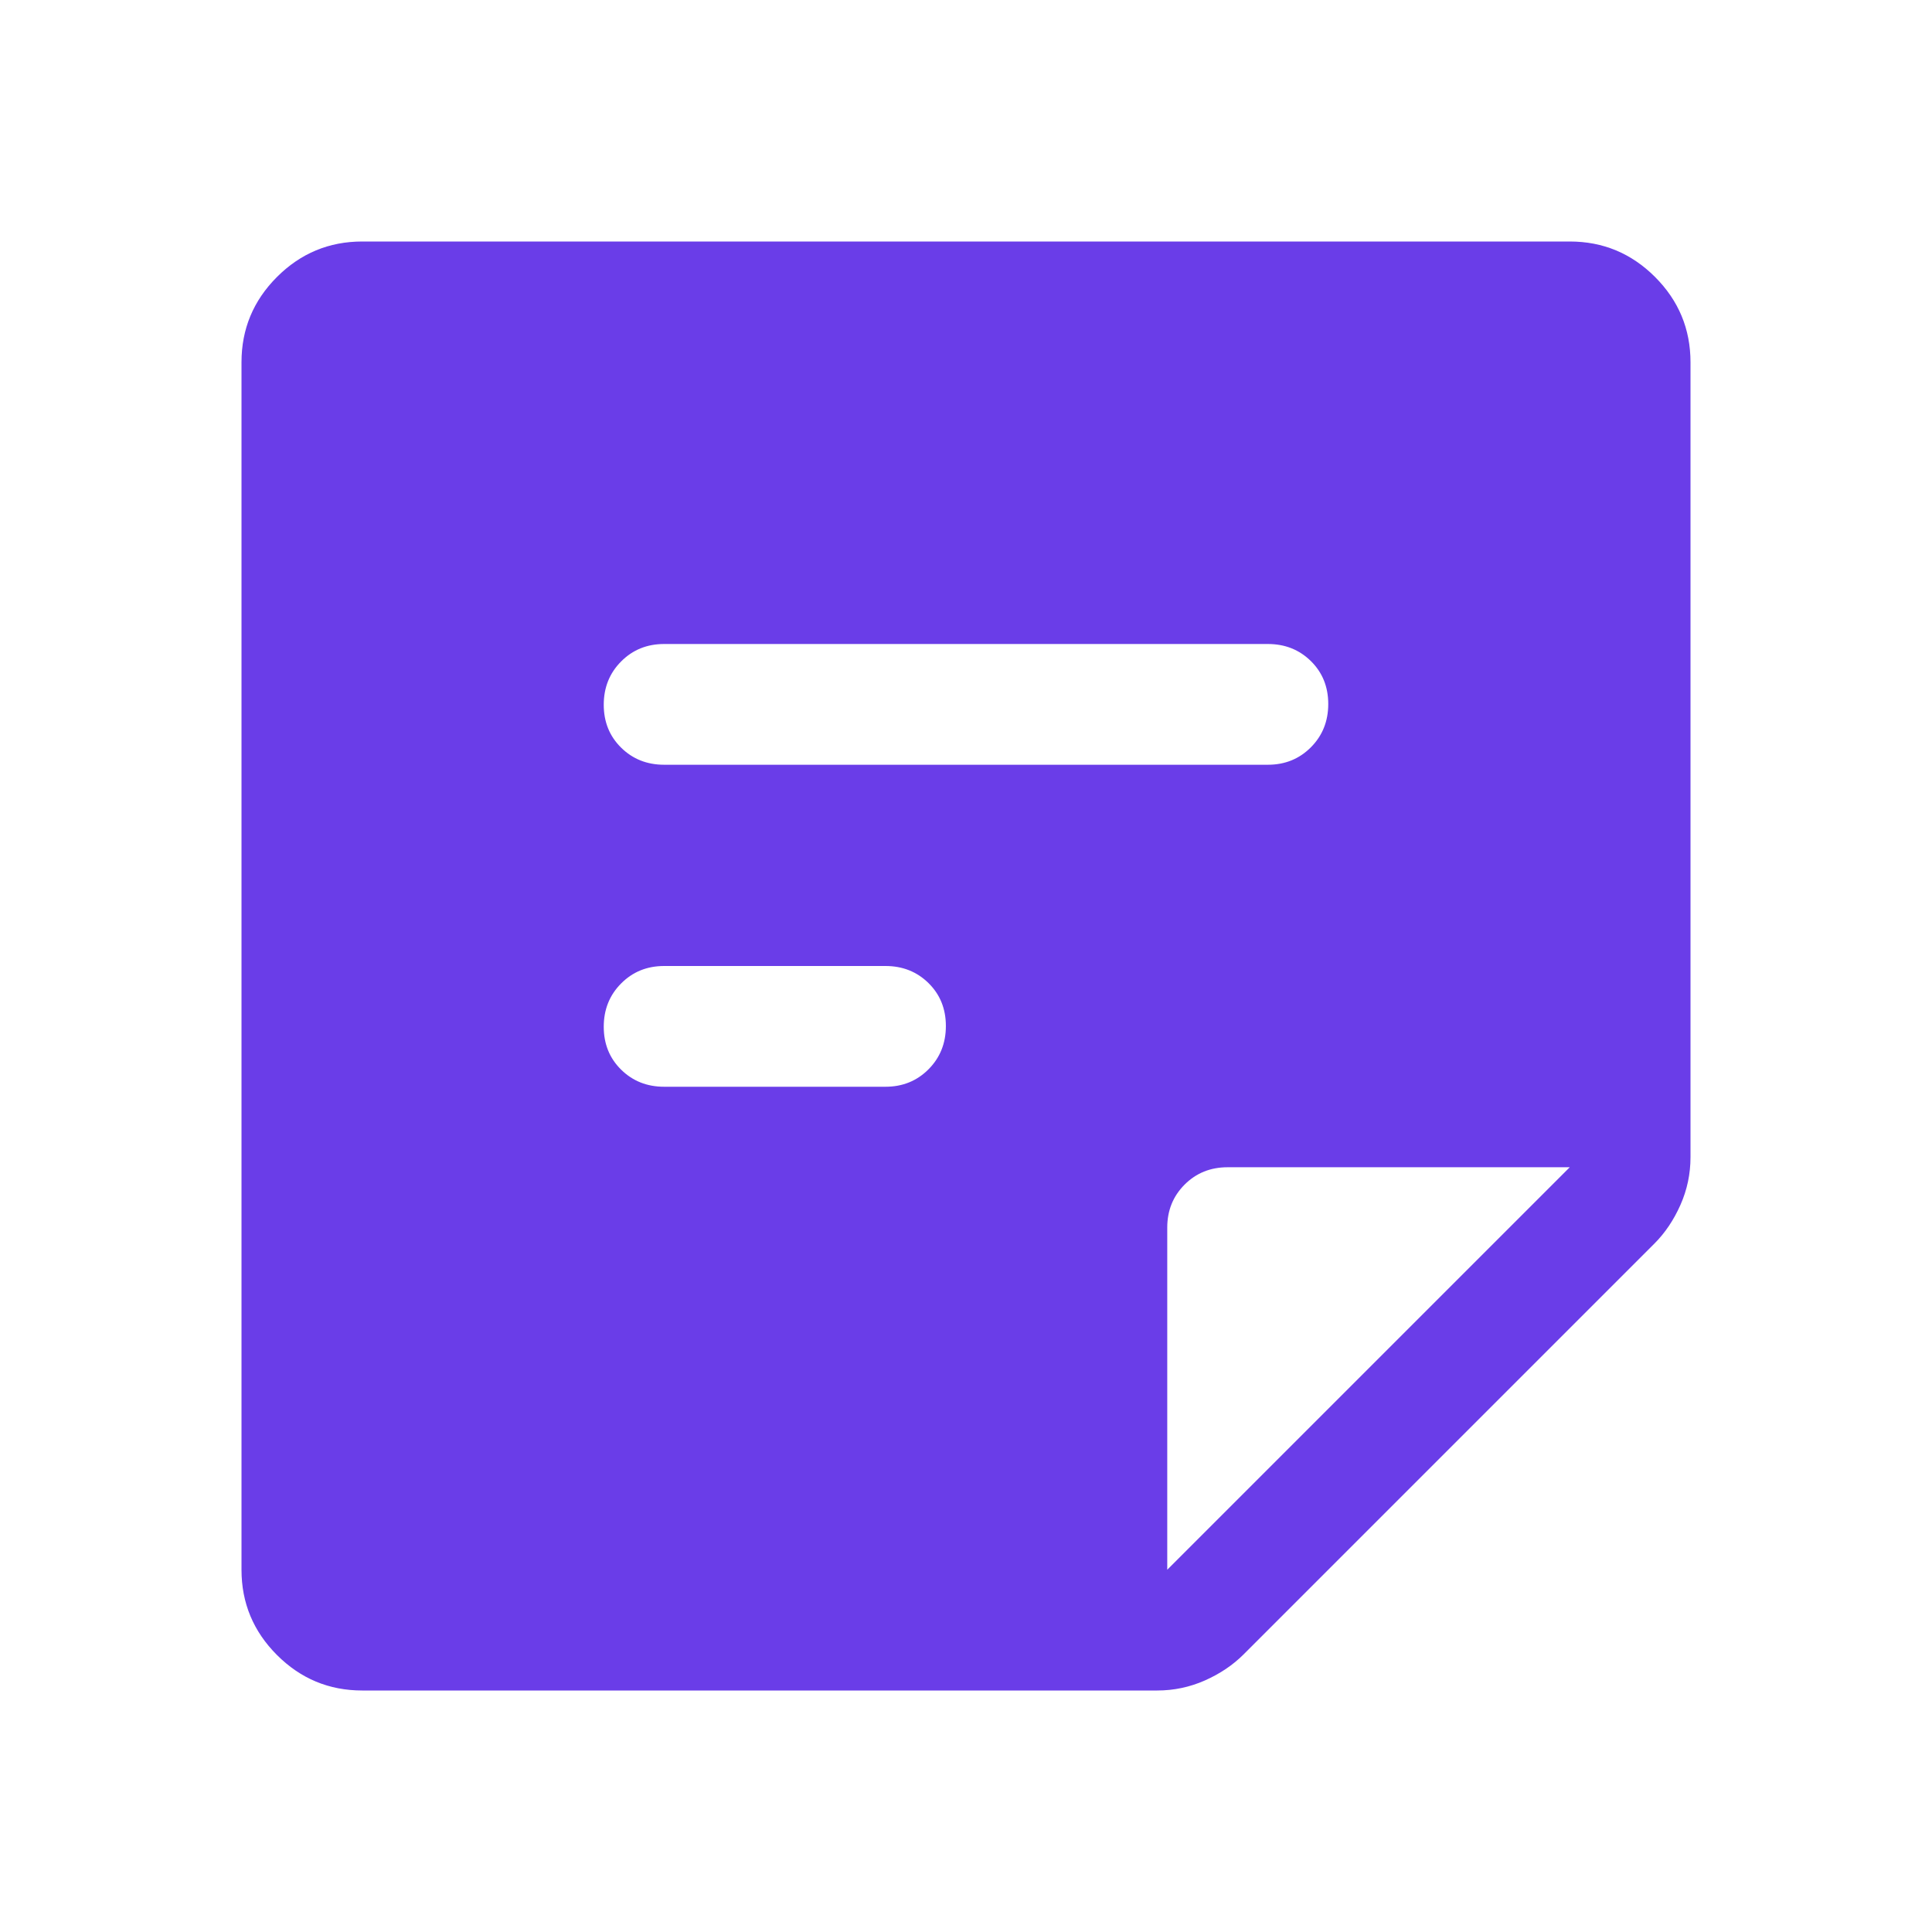
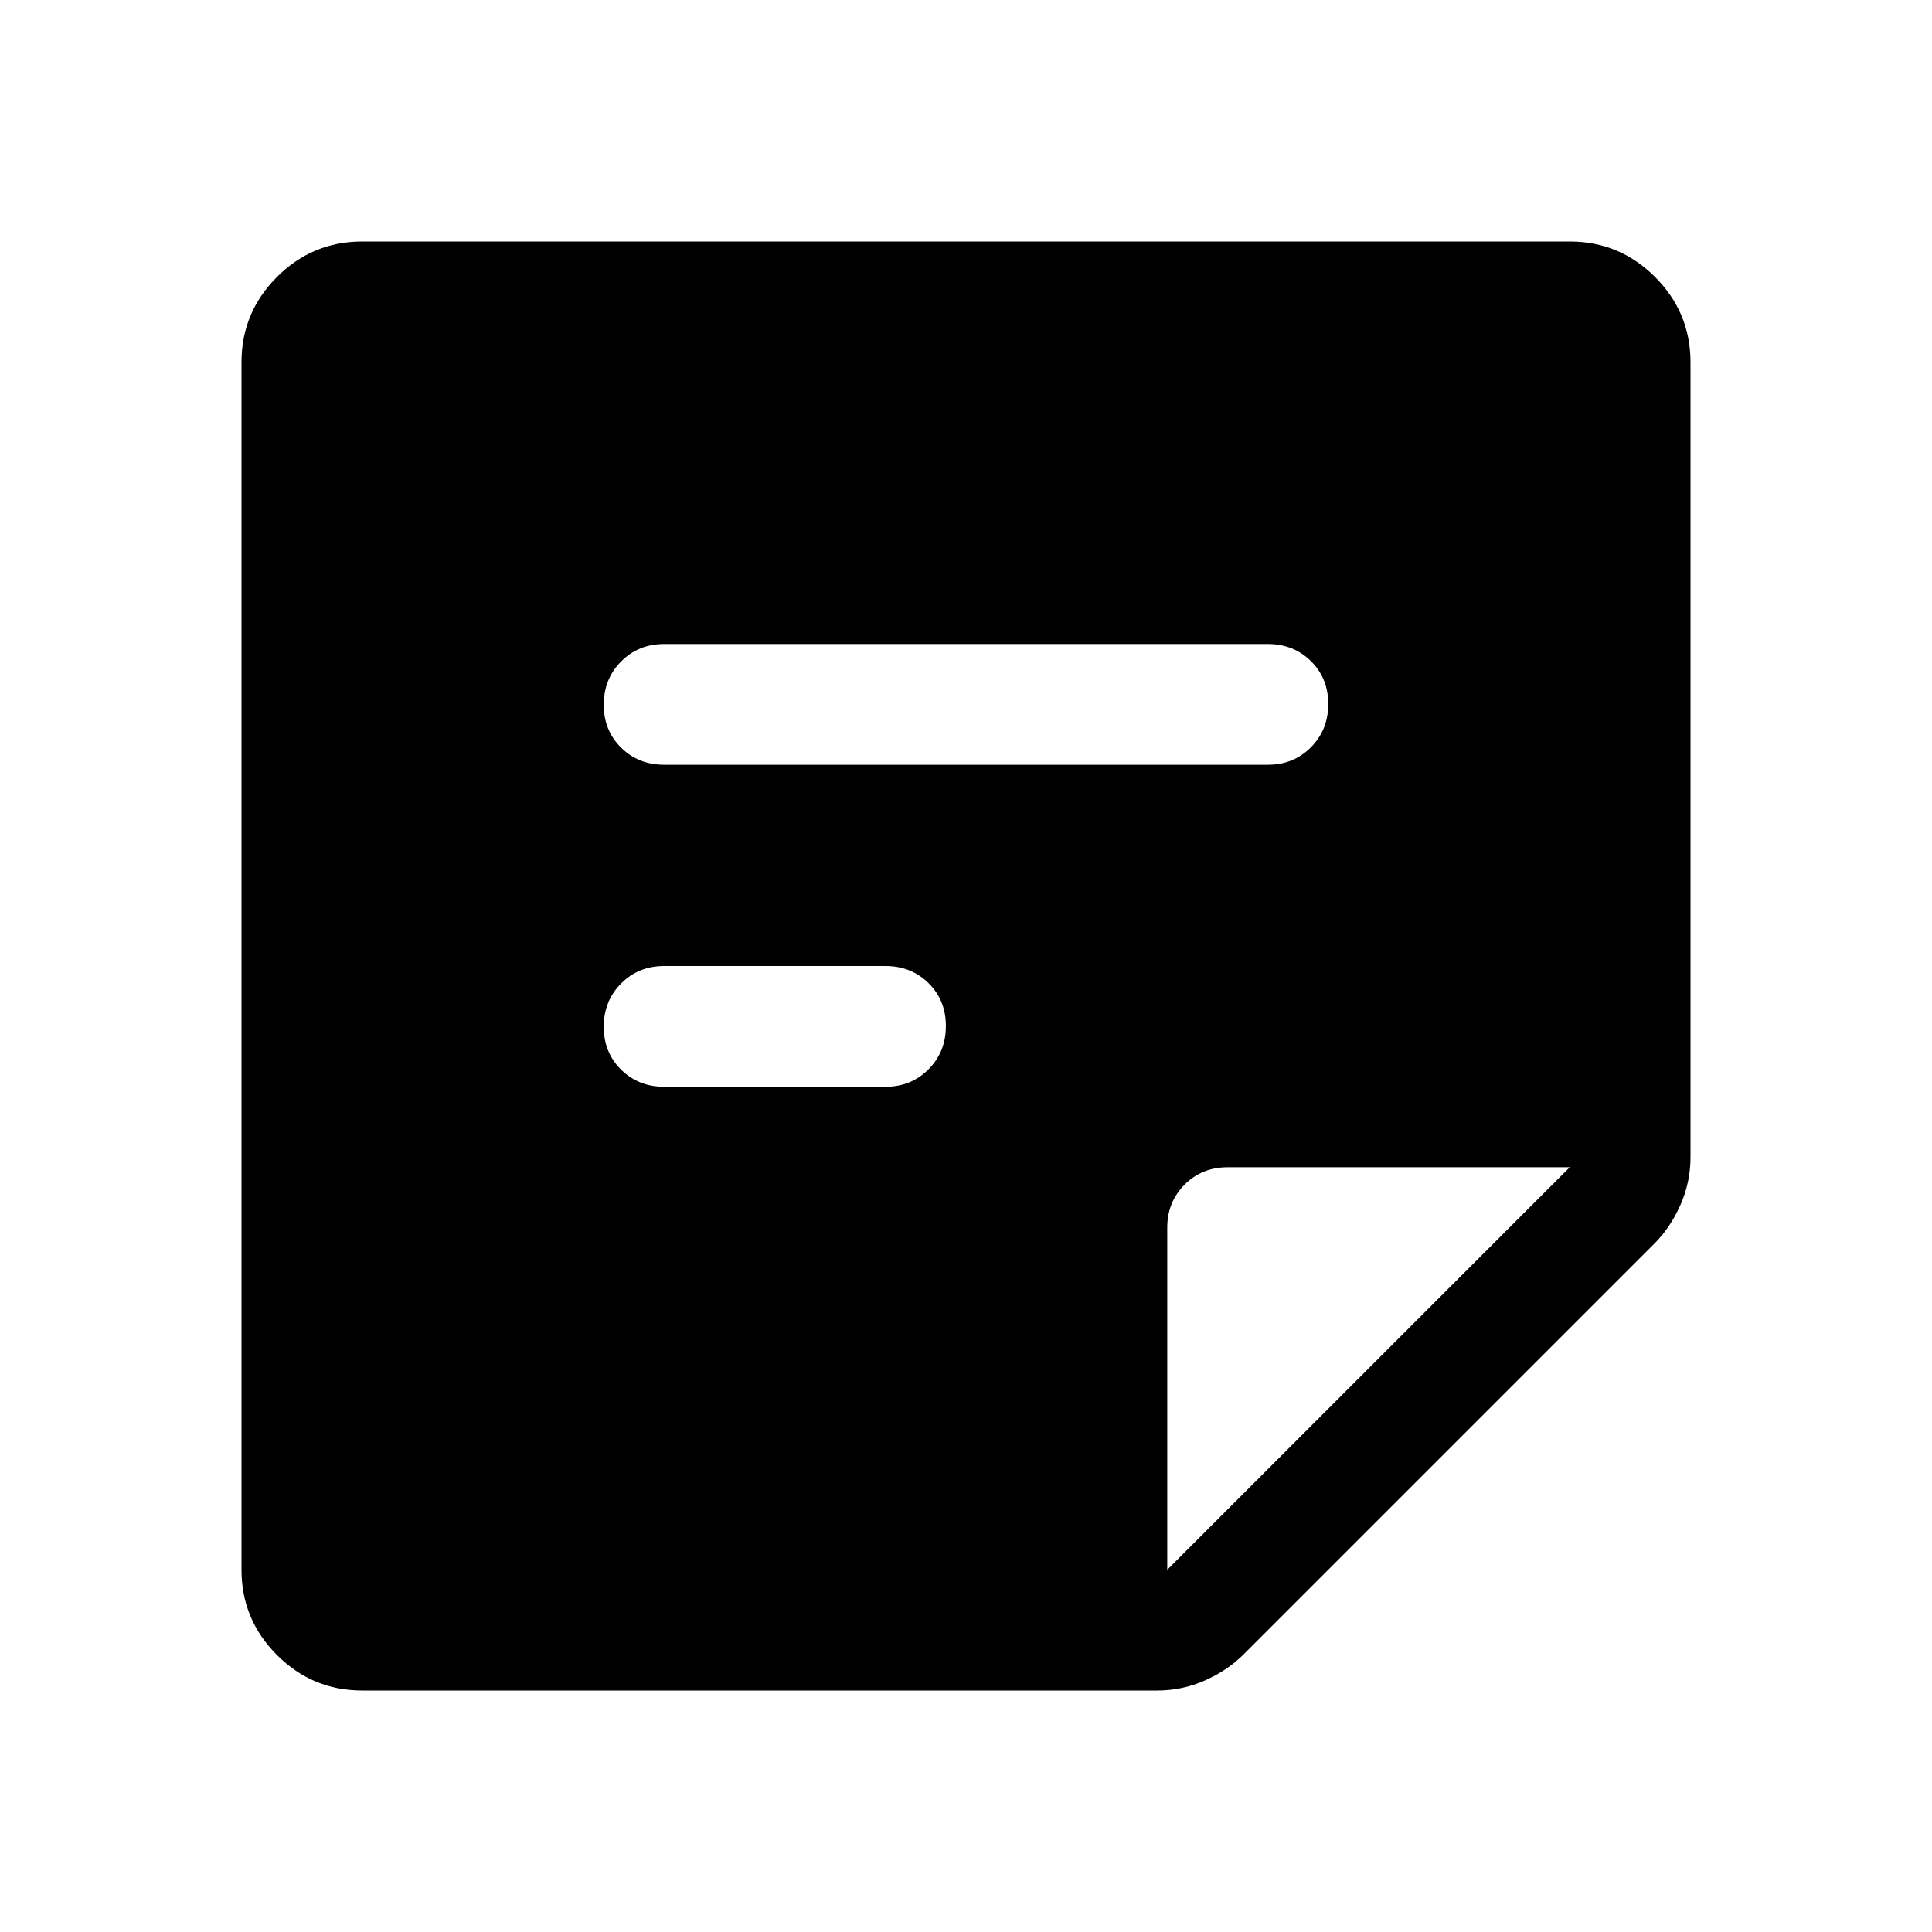
- <svg xmlns="http://www.w3.org/2000/svg" height="48px" viewBox="0 -960 960 960" width="48px" fill="#6A3DE8">
+ <svg xmlns="http://www.w3.org/2000/svg" height="48px" viewBox="0 -960 960 960" width="48px" fill="currentColor">
  <path d="m580-180 200-200H610q-12.75 0-21.37 8.62Q580-362.75 580-350v170Zm-400 60q-24.75 0-42.37-17.63Q120-155.25 120-180v-600q0-24.75 17.63-42.38Q155.25-840 180-840h600q24.75 0 42.38 17.62Q840-804.75 840-780v395q0 12.44-5 23.72T822-342L618-138q-8 8-19.28 13-11.28 5-23.72 5H180Zm150-300h110q12.75 0 21.38-8.68 8.62-8.67 8.62-21.5 0-12.82-8.62-21.32-8.63-8.5-21.38-8.5H330q-12.75 0-21.37 8.68-8.63 8.67-8.63 21.5 0 12.82 8.63 21.32 8.62 8.5 21.37 8.5Zm0-160h300q12.75 0 21.38-8.68 8.62-8.67 8.62-21.5 0-12.82-8.62-21.32-8.63-8.5-21.38-8.5H330q-12.75 0-21.37 8.68-8.63 8.67-8.63 21.5 0 12.82 8.63 21.32 8.62 8.5 21.37 8.5Z" />
</svg>
